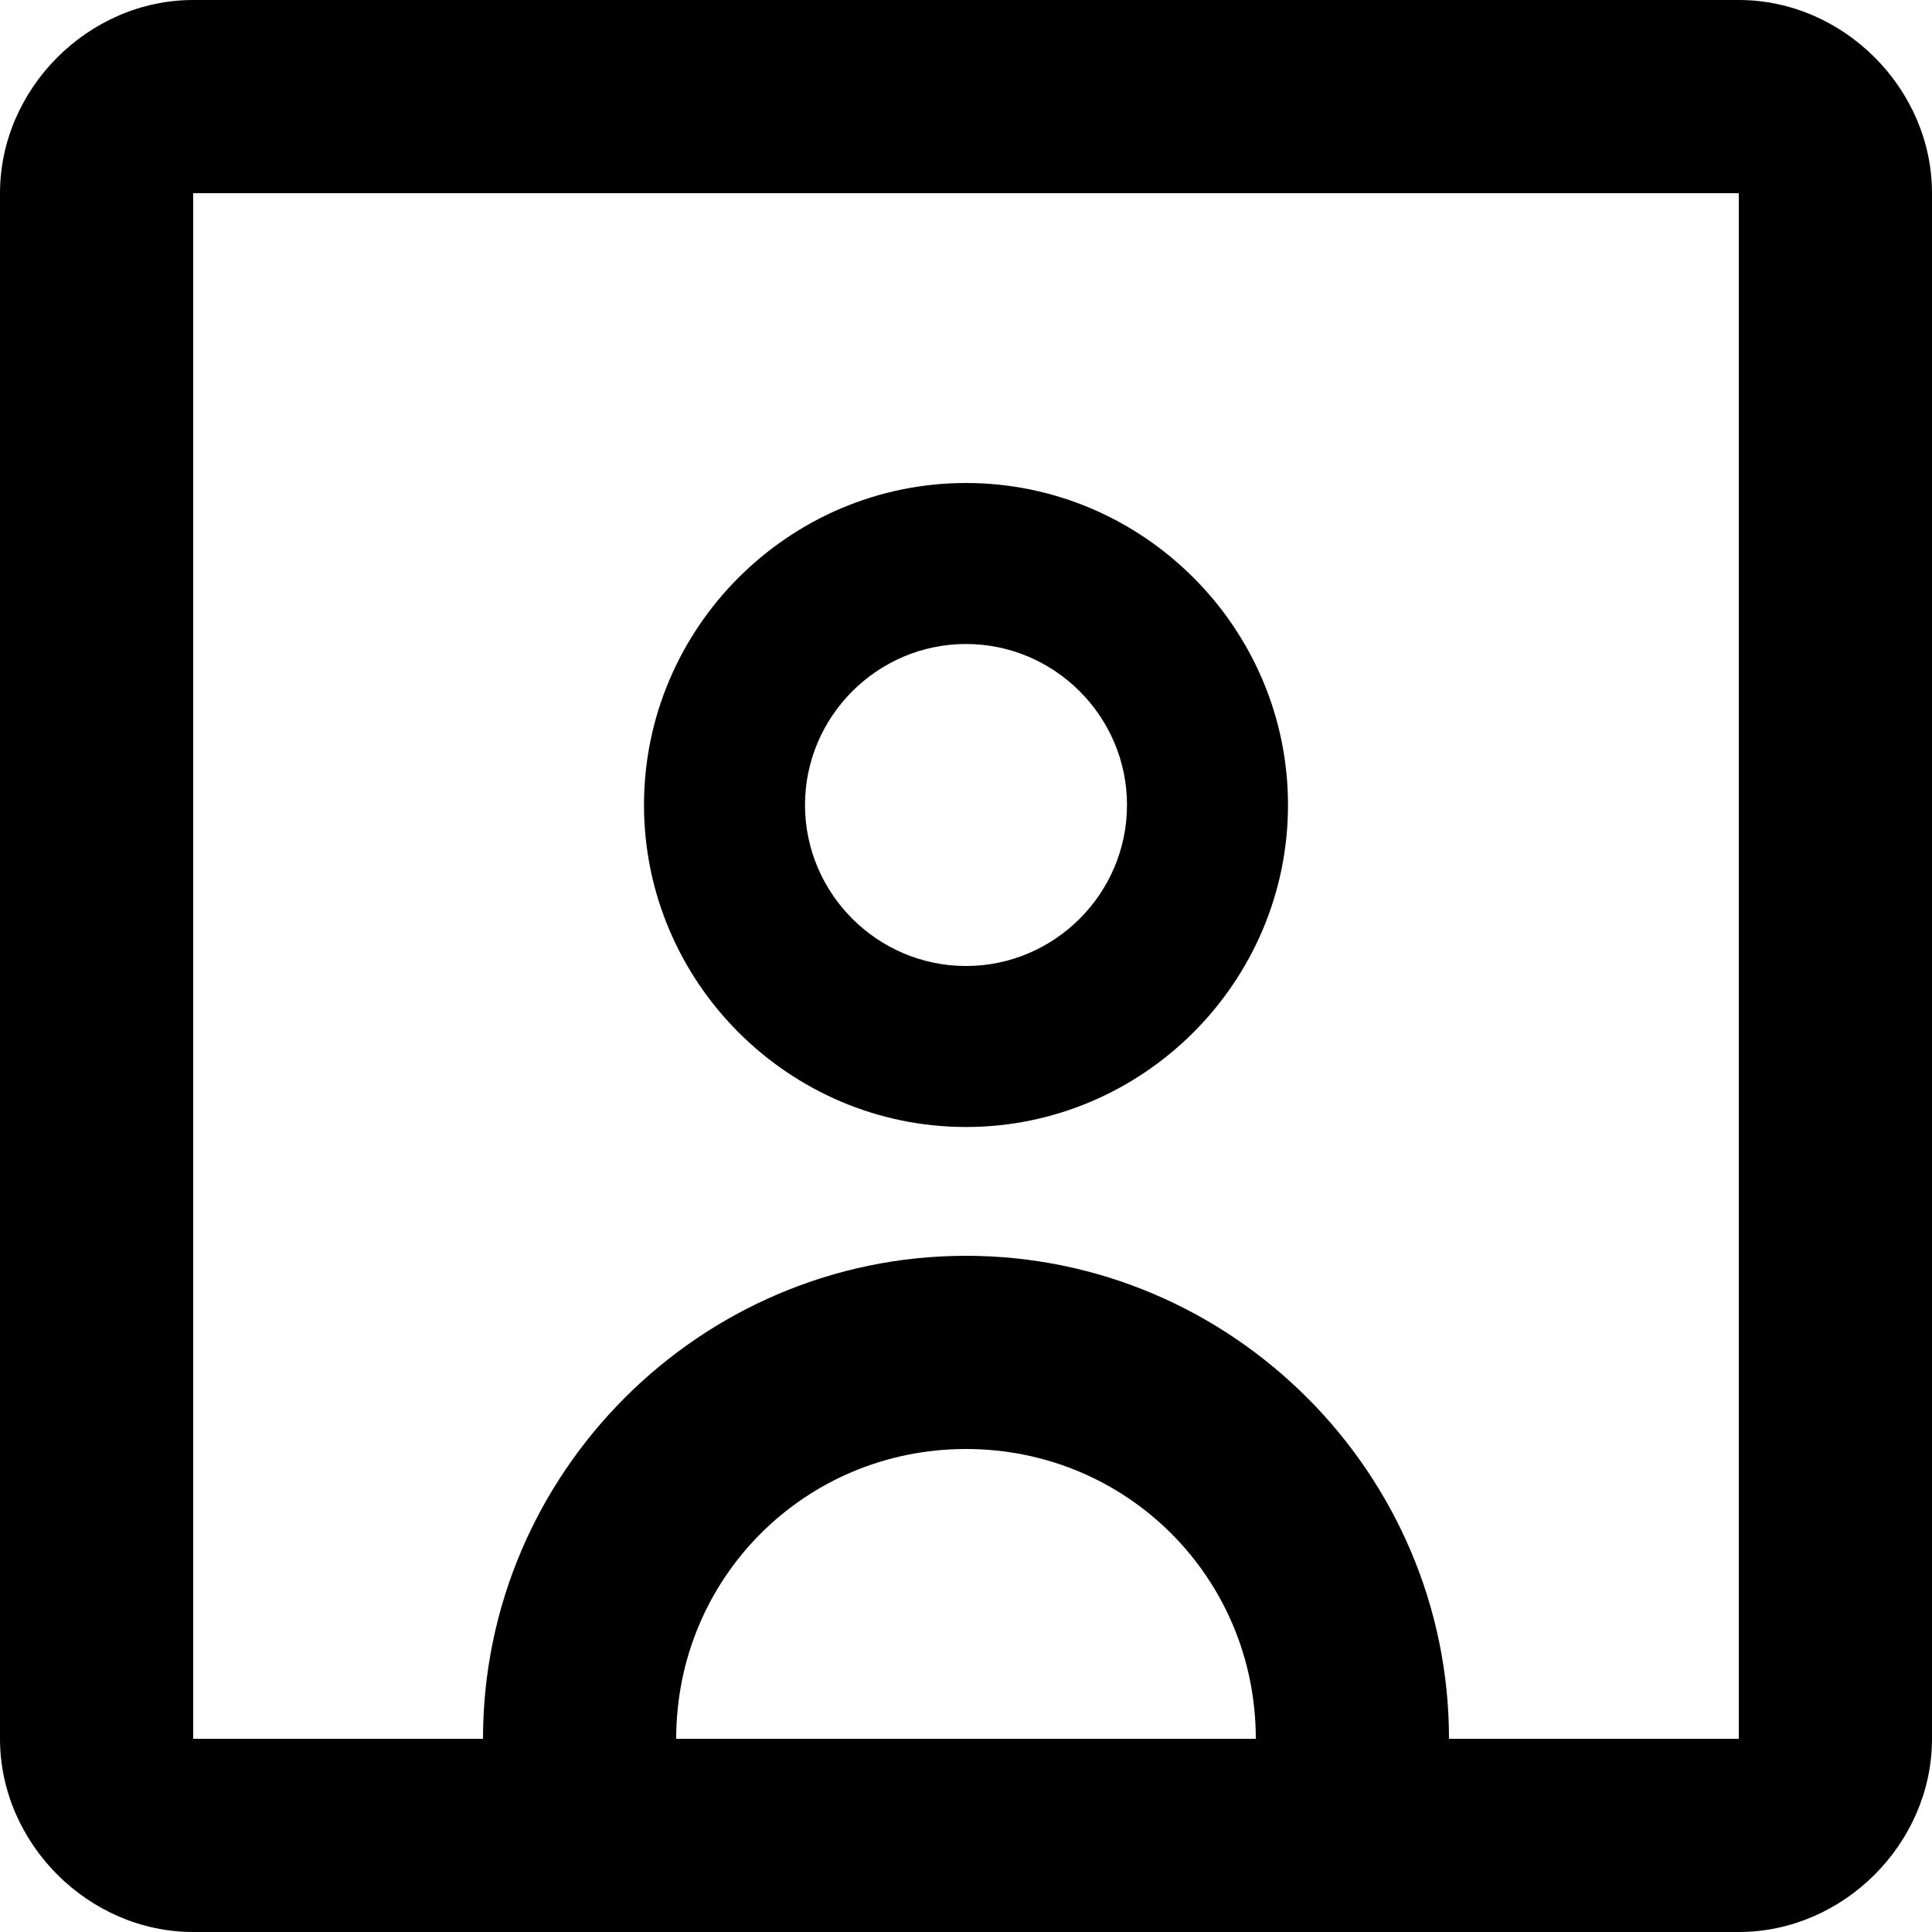
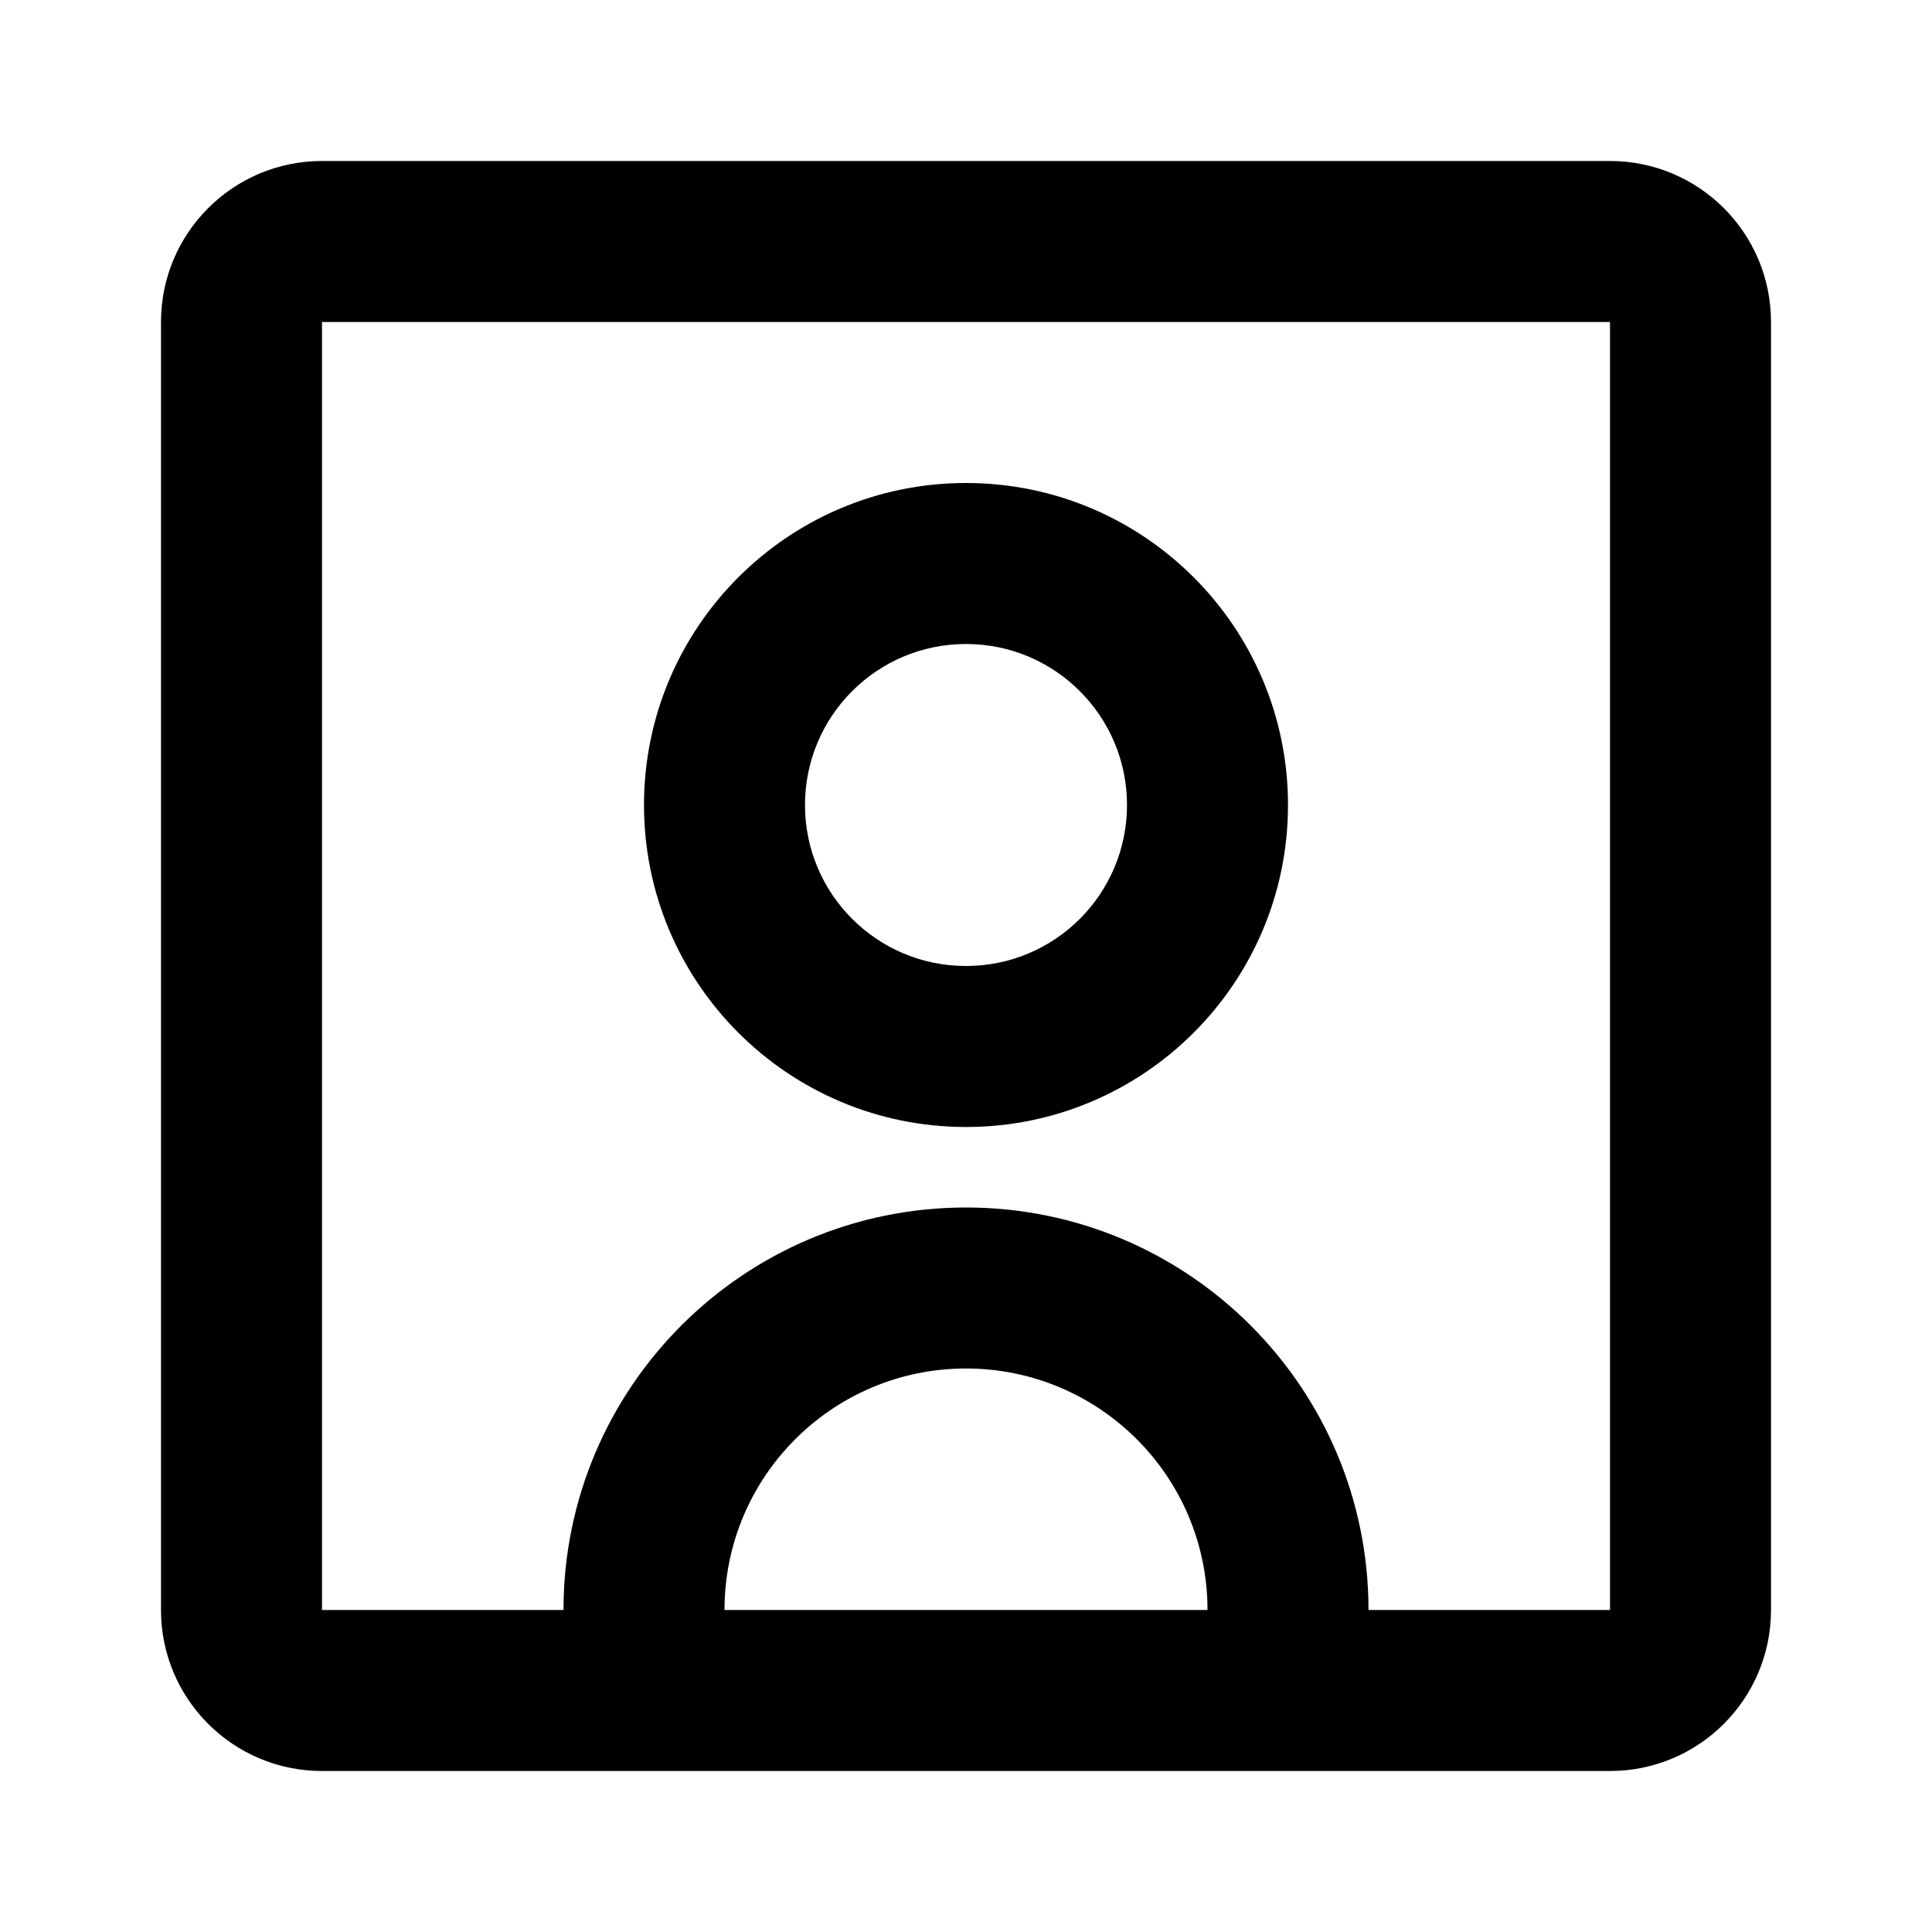
<svg xmlns="http://www.w3.org/2000/svg" viewBox="0 0 24 24">
-   <path d="M12,14c2.2,0,4-1.8,4-4c0-2.2-1.8-4-4-4c-2.2,0-4,1.8-4,4C8,12.2,9.8,14,12,14z M12,8c1.1,0,2,0.9,2,2c0,1.1-0.9,2-2,2   s-2-0.9-2-2C10,8.9,10.9,8,12,8z" />
-   <path d="M2.4,24C1.1,24,0,22.9,0,21.6V2.4C0,1.1,1.1,0,2.4,0h19.2C22.9,0,24,1.1,24,2.4v19.2c0,1.3-1.1,2.4-2.4,2.4H2.4z M2.4,2.4   v19.2H6c0-3.3,2.7-6,6-6c3.3,0,6,2.7,6,6h3.6V2.4H2.4z M15.6,21.6c0-2-1.6-3.6-3.6-3.6s-3.6,1.6-3.6,3.6H15.6z" />
+   <path d="M12 14C14.209 14 16 12.209 16 10C16 7.791 14.209 6 12 6C9.791 6 8 7.791 8 10C8 12.209 9.791 14 12 14ZM12 8C13.105 8 14 8.895 14 10C14 11.105 13.105 12 12 12C10.895 12 10 11.105 10 10C10 8.895 10.895 8 12 8Z" />
+   <path d="M4 22C2.895 22 2 21.105 2 20V4C2 2.895 2.895 2 4 2H20C21.105 2 22 2.895 22 4V20C22 21.105 21.105 22 20 22H4ZM4 4V20H7C7 17.239 9.239 15 12 15C14.761 15 17 17.239 17 20H20V4H4ZM15 20C15 18.343 13.657 17 12 17C10.343 17 9 18.343 9 20H15Z" />
</svg>
